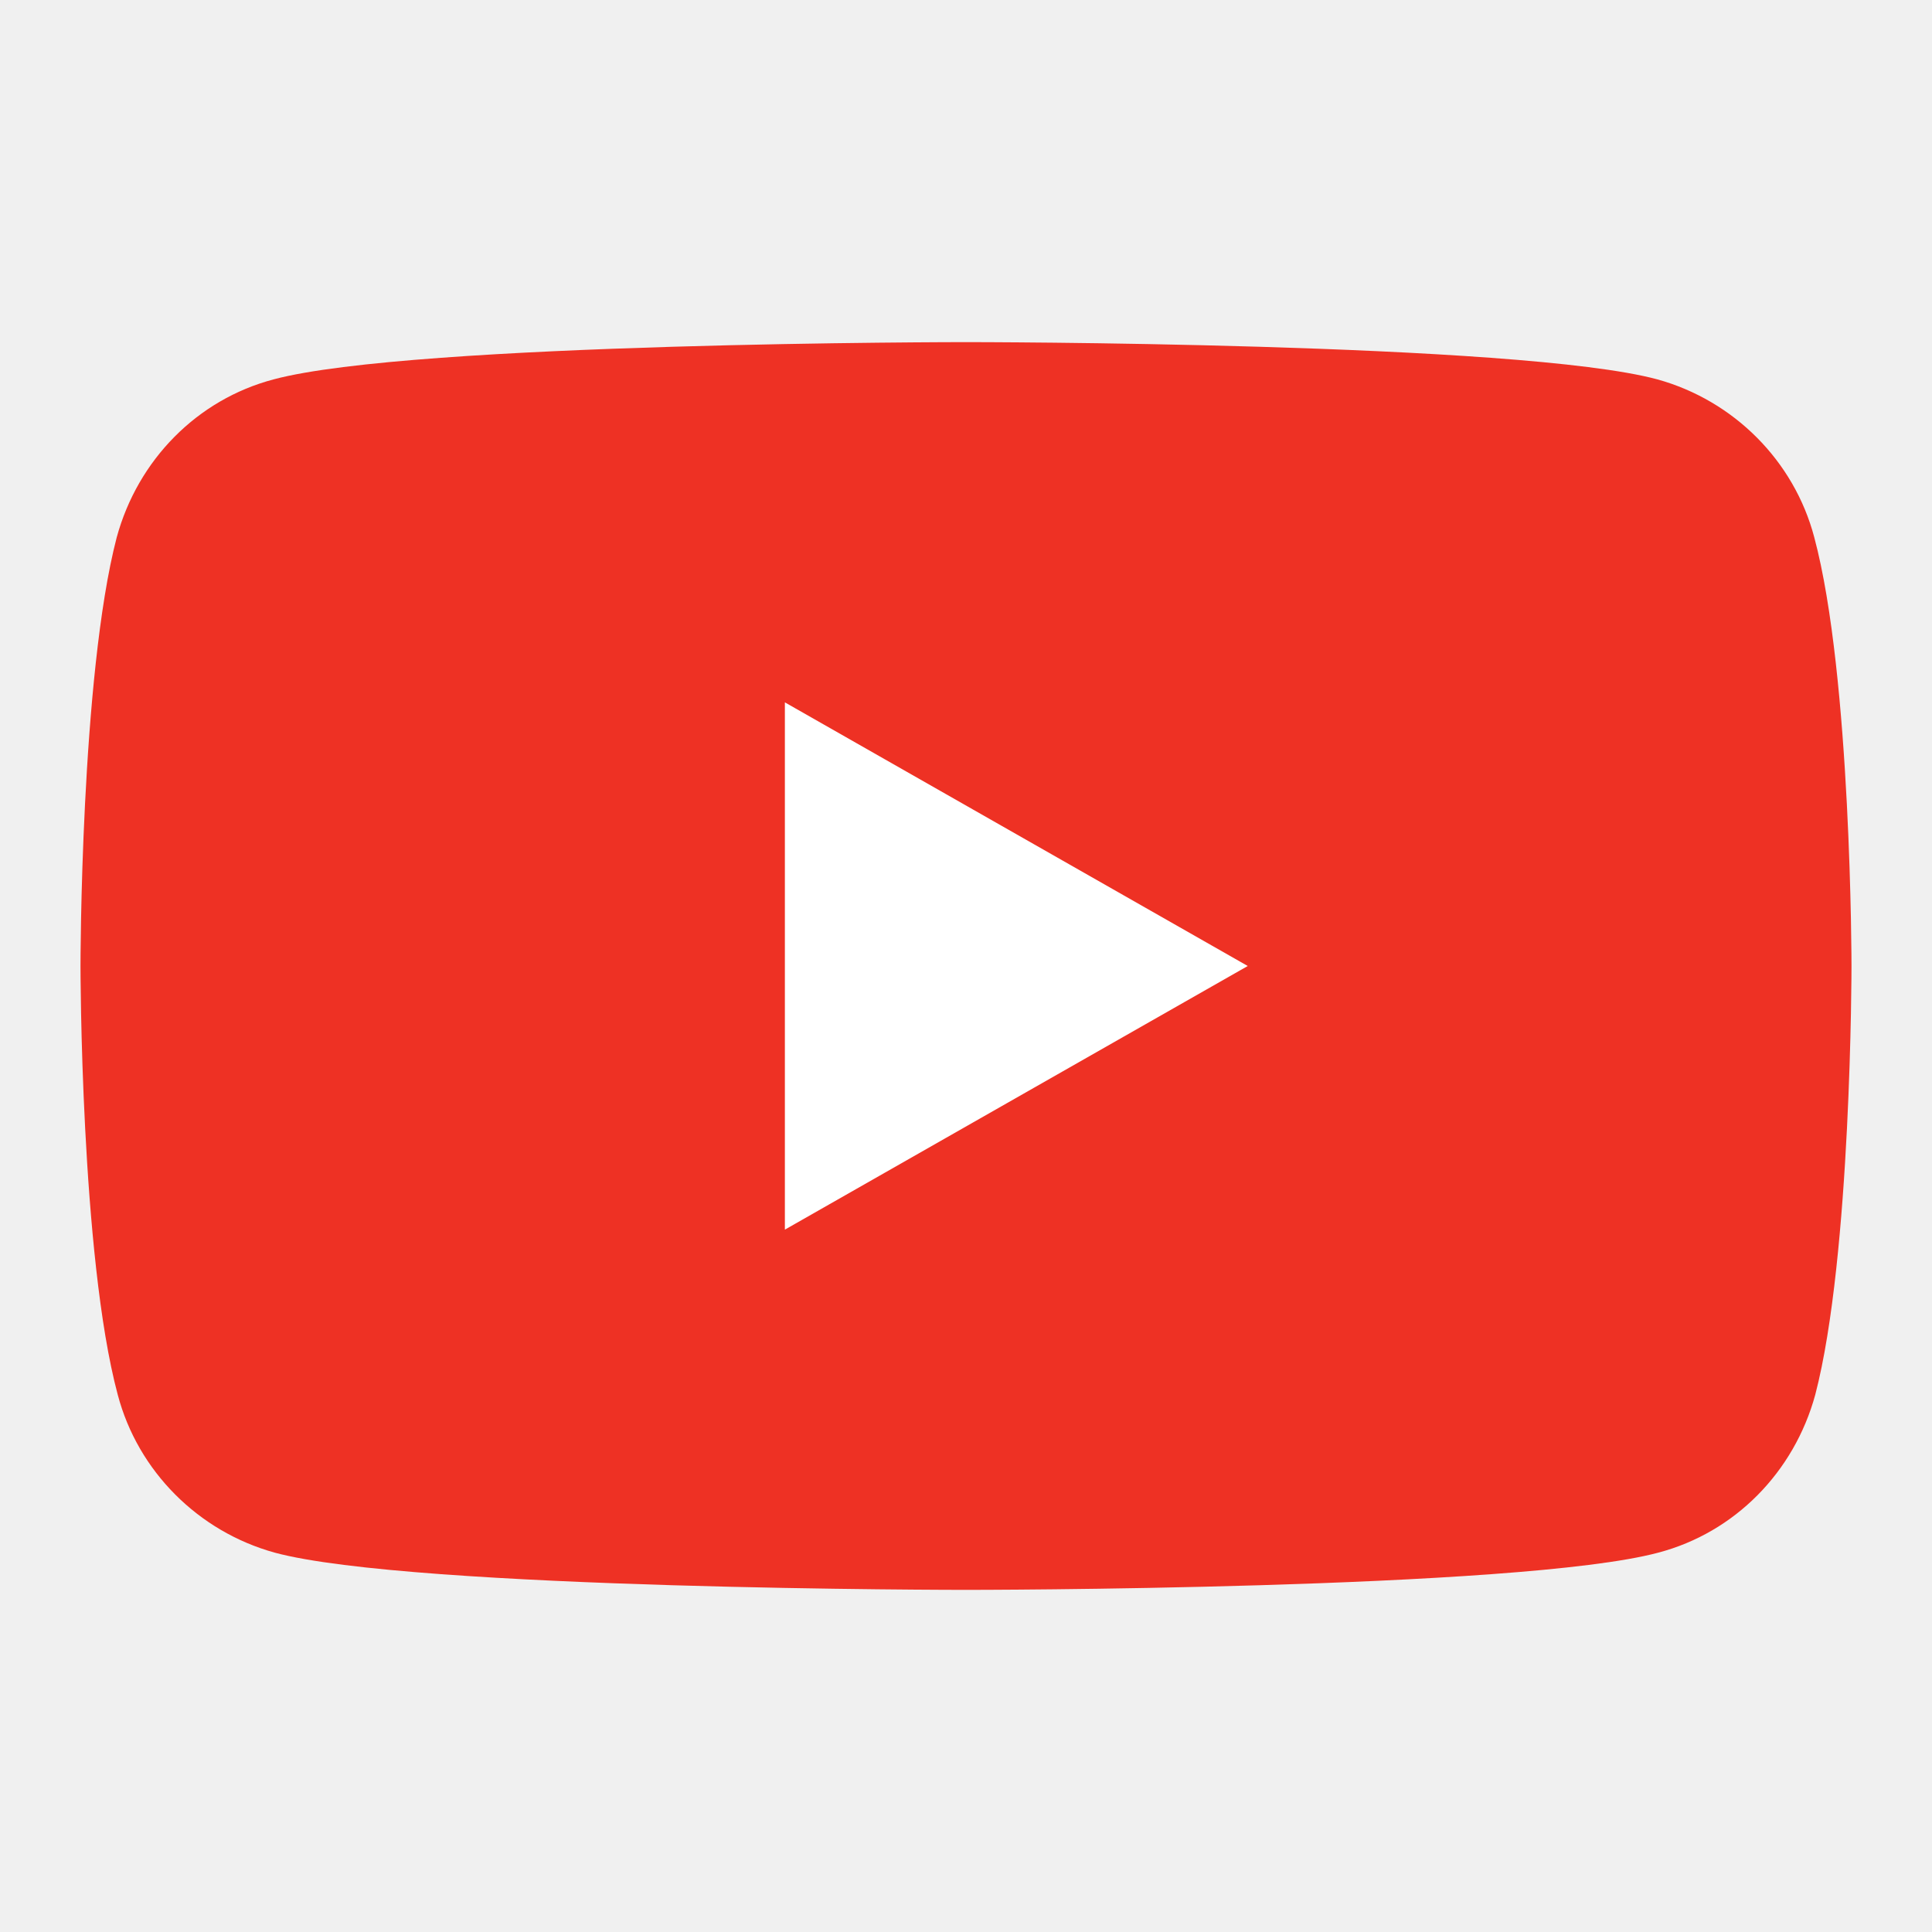
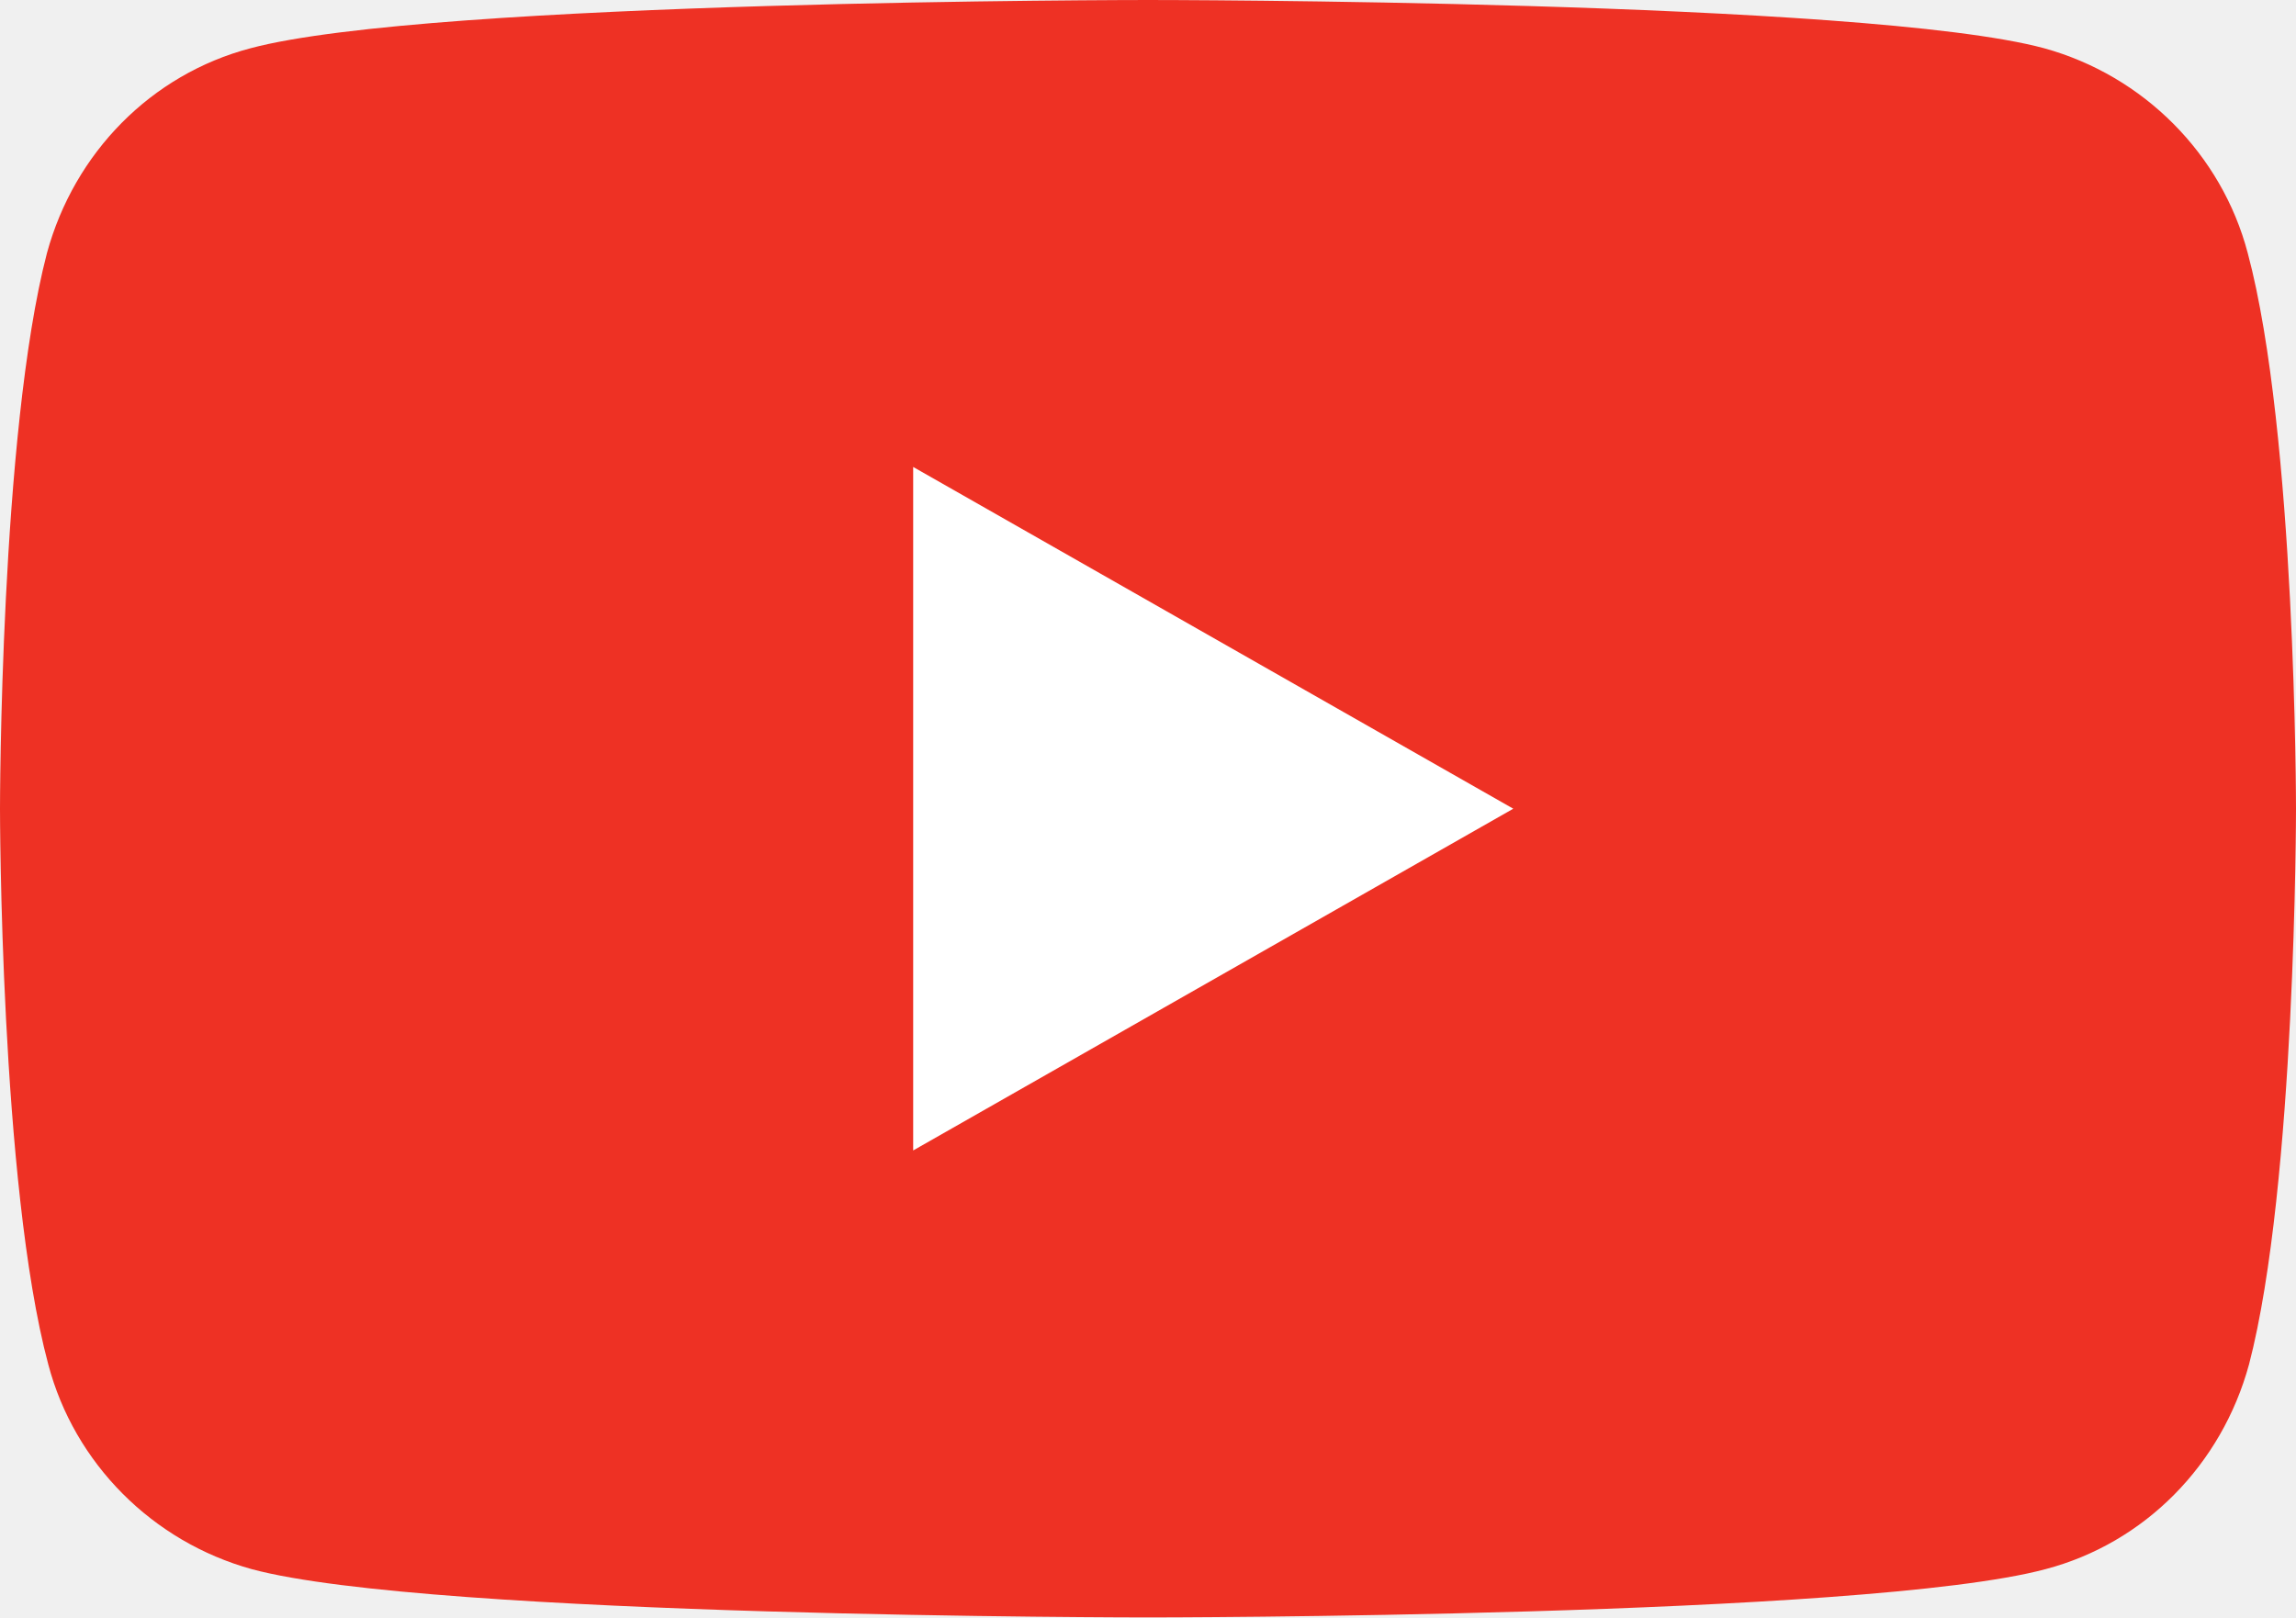
- <svg xmlns="http://www.w3.org/2000/svg" version="1.1" id="Layer_1" x="0px" y="0px" viewBox="0 0 192 192" style="enable-background:new 0 0 192 192;" xml:space="preserve">
-   <style type="text/css">
+ <svg xmlns="http://www.w3.org/2000/svg" version="1.1" id="Layer_1" x="0px" y="0px" viewBox="0 0 176 124" xml:space="preserve" width="176" height="124">
+   <defs id="defs13" />
+   <style type="text/css" id="style2">
	.st0{fill:#EE3124;}
	.st1{fill:#FFFFFF;}
</style>
-   <g>
-     <path class="st0" d="M180.3,53.4c-2-7.6-8-13.6-15.6-15.7C151,34,96,34,96,34s-55,0-68.8,3.7c-7.6,2-13.5,8-15.6,15.7   C8,67.2,8,96,8,96s0,28.8,3.7,42.6c2,7.6,8,13.6,15.6,15.7C41,158,96,158,96,158s55,0,68.8-3.7c7.6-2,13.5-8,15.6-15.7   C184,124.8,184,96,184,96S184,67.2,180.3,53.4z" />
-     <polygon class="st1" points="78,122.2 78,69.8 124,96  " />
+   <g id="g8" transform="translate(-8,-34)">
+     <path class="st0" d="m 180.3,53.4 c -2,-7.6 -8,-13.6 -15.6,-15.7 C 151,34 96,34 96,34 c 0,0 -55,0 -68.8,3.7 -7.6,2 -13.5,8 -15.6,15.7 C 8,67.2 8,96 8,96 c 0,0 0,28.8 3.7,42.6 2,7.6 8,13.6 15.6,15.7 C 41,158 96,158 96,158 c 0,0 55,0 68.8,-3.7 7.6,-2 13.5,-8 15.6,-15.7 C 184,124.8 184,96 184,96 c 0,0 0,-28.8 -3.7,-42.6 z" id="path4" style="fill:#ee3124" />
+     <polygon class="st1" points="78,122.2 78,69.8 124,96 " id="polygon6" style="fill:#ffffff" />
  </g>
</svg>
